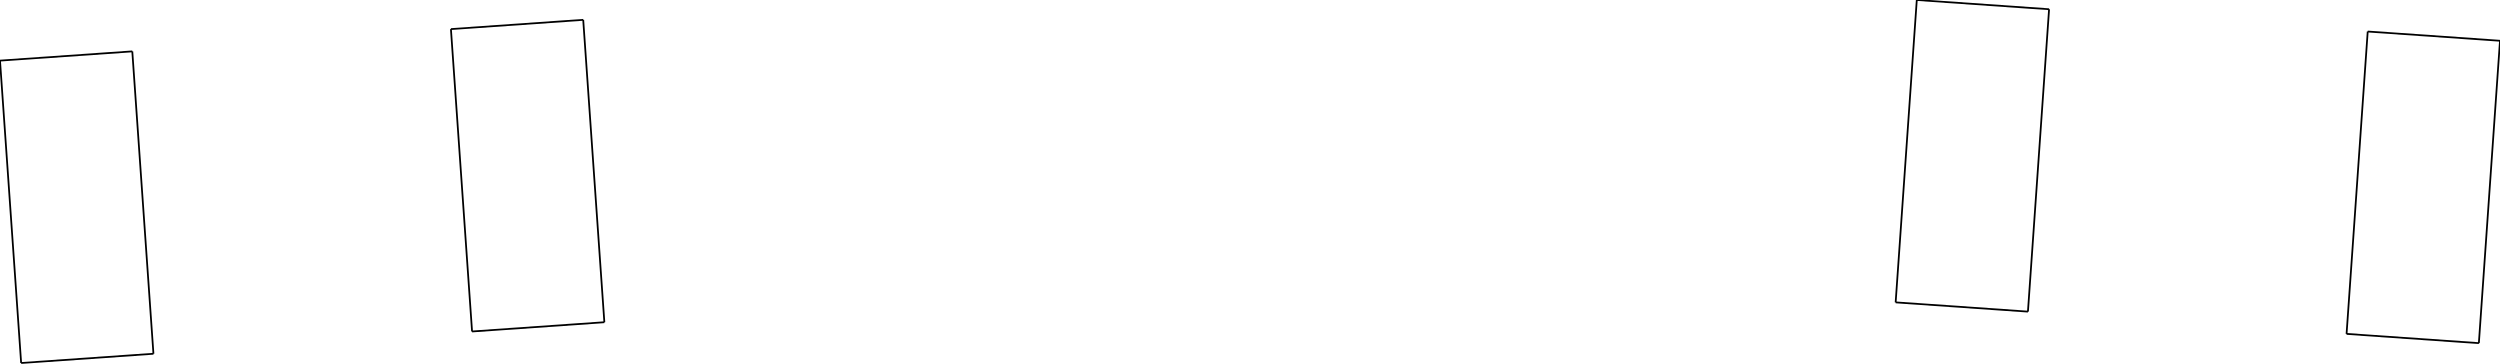
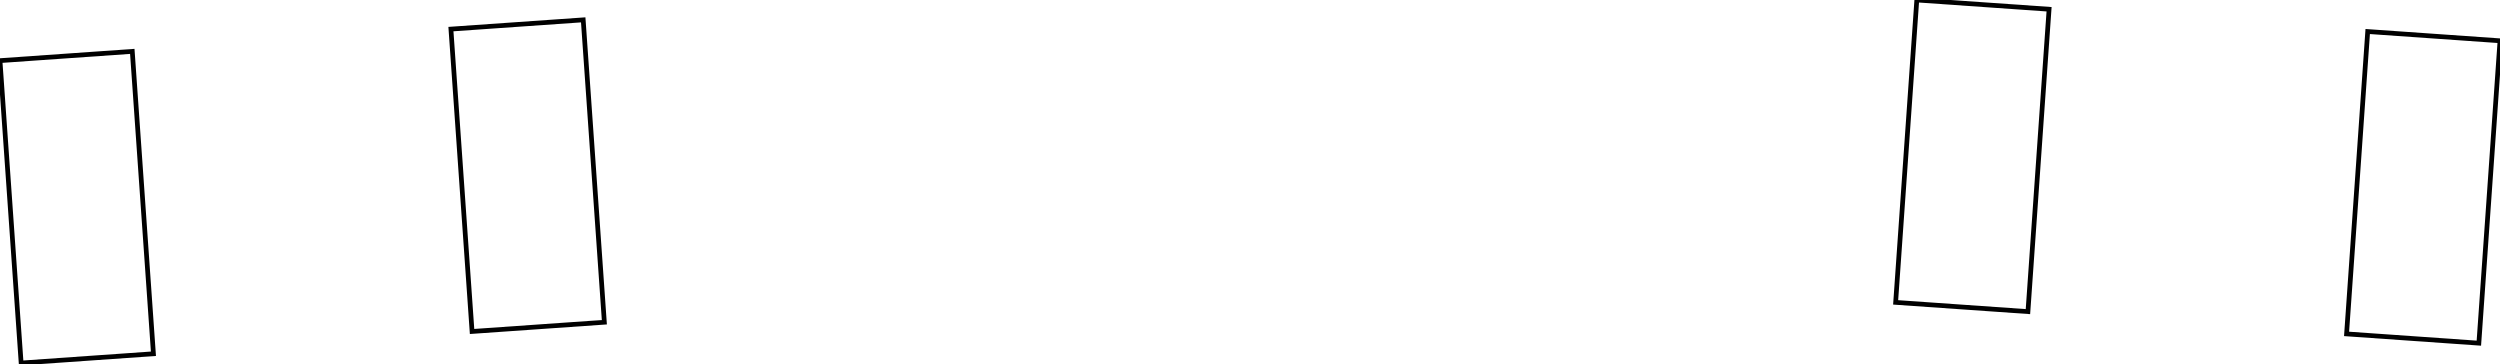
- <svg xmlns="http://www.w3.org/2000/svg" version="1.1" preserveAspectRatio="xMinYMin meet" viewBox="44.061 189.371 131.963 19.162" width="100%" height="100%">
-   <g stroke="#000000" stroke-width="0.1%" fill="none" transform="matrix(1,0,0,-1,0,0)">
-     <g stroke="rgb(0, 0, 0)">
-       <path d="M68.979,-206.868L75.962,-206.38" />
-     </g>
-     <g stroke="rgb(0, 0, 0)">
-       <path d="M75.962,-206.38L74.846,-190.418" />
-     </g>
-     <g stroke="rgb(0, 0, 0)">
-       <path d="M74.846,-190.418L67.863,-190.907" />
-     </g>
-     <g stroke="rgb(0, 0, 0)">
-       <path d="M67.863,-190.907L68.979,-206.868" />
-     </g>
-     <g stroke="rgb(0, 0, 0)">
-       <path d="M167.925,-206.996L174.908,-207.484" />
-     </g>
-     <g stroke="rgb(0, 0, 0)">
-       <path d="M174.908,-207.484L176.024,-191.523" />
-     </g>
-     <g stroke="rgb(0, 0, 0)">
-       <path d="M176.024,-191.523L169.041,-191.035" />
-     </g>
-     <g stroke="rgb(0, 0, 0)">
-       <path d="M169.041,-191.035L167.925,-206.996" />
-     </g>
-     <g stroke="rgb(0, 0, 0)">
-       <path d="M45.177,-208.532L52.16,-208.044" />
-     </g>
-     <g stroke="rgb(0, 0, 0)">
-       <path d="M52.16,-208.044L51.044,-192.083" />
-     </g>
-     <g stroke="rgb(0, 0, 0)">
-       <path d="M51.044,-192.083L44.061,-192.571" />
-     </g>
-     <g stroke="rgb(0, 0, 0)">
-       <path d="M44.061,-192.571L45.177,-208.532" />
-     </g>
-     <g stroke="rgb(0, 0, 0)">
-       <path d="M144.123,-205.332L151.106,-205.82" />
-     </g>
-     <g stroke="rgb(0, 0, 0)">
-       <path d="M151.106,-205.82L152.222,-189.859" />
-     </g>
-     <g stroke="rgb(0, 0, 0)">
-       <path d="M152.222,-189.859L145.239,-189.371" />
-     </g>
-     <g stroke="rgb(0, 0, 0)">
-       <path d="M145.239,-189.371L144.123,-205.332" />
-     </g>
+ <svg xmlns="http://www.w3.org/2000/svg" width="131.963mm" height="19.162mm" viewBox="0 0 131.963 19.162">
+   <g id="svgGroup" stroke-linecap="round" fill-rule="evenodd" font-size="9pt" stroke="#000" stroke-width="0.25mm" fill="none" style="stroke:#000;stroke-width:0.25mm;fill:none">
+     <path d="M 24.918 17.497 L 31.901 17.009 L 30.785 1.048 L 23.802 1.536 L 24.918 17.497 Z M 1.116 19.162 L 8.099 18.673 L 6.983 2.712 L 0 3.201 L 1.116 19.162 Z M 123.864 17.625 L 130.847 18.114 L 131.963 2.153 L 124.98 1.664 L 123.864 17.625 Z M 100.062 15.961 L 107.045 16.449 L 108.161 0.488 L 101.179 0 L 100.062 15.961 Z" vector-effect="non-scaling-stroke" />
  </g>
</svg>
